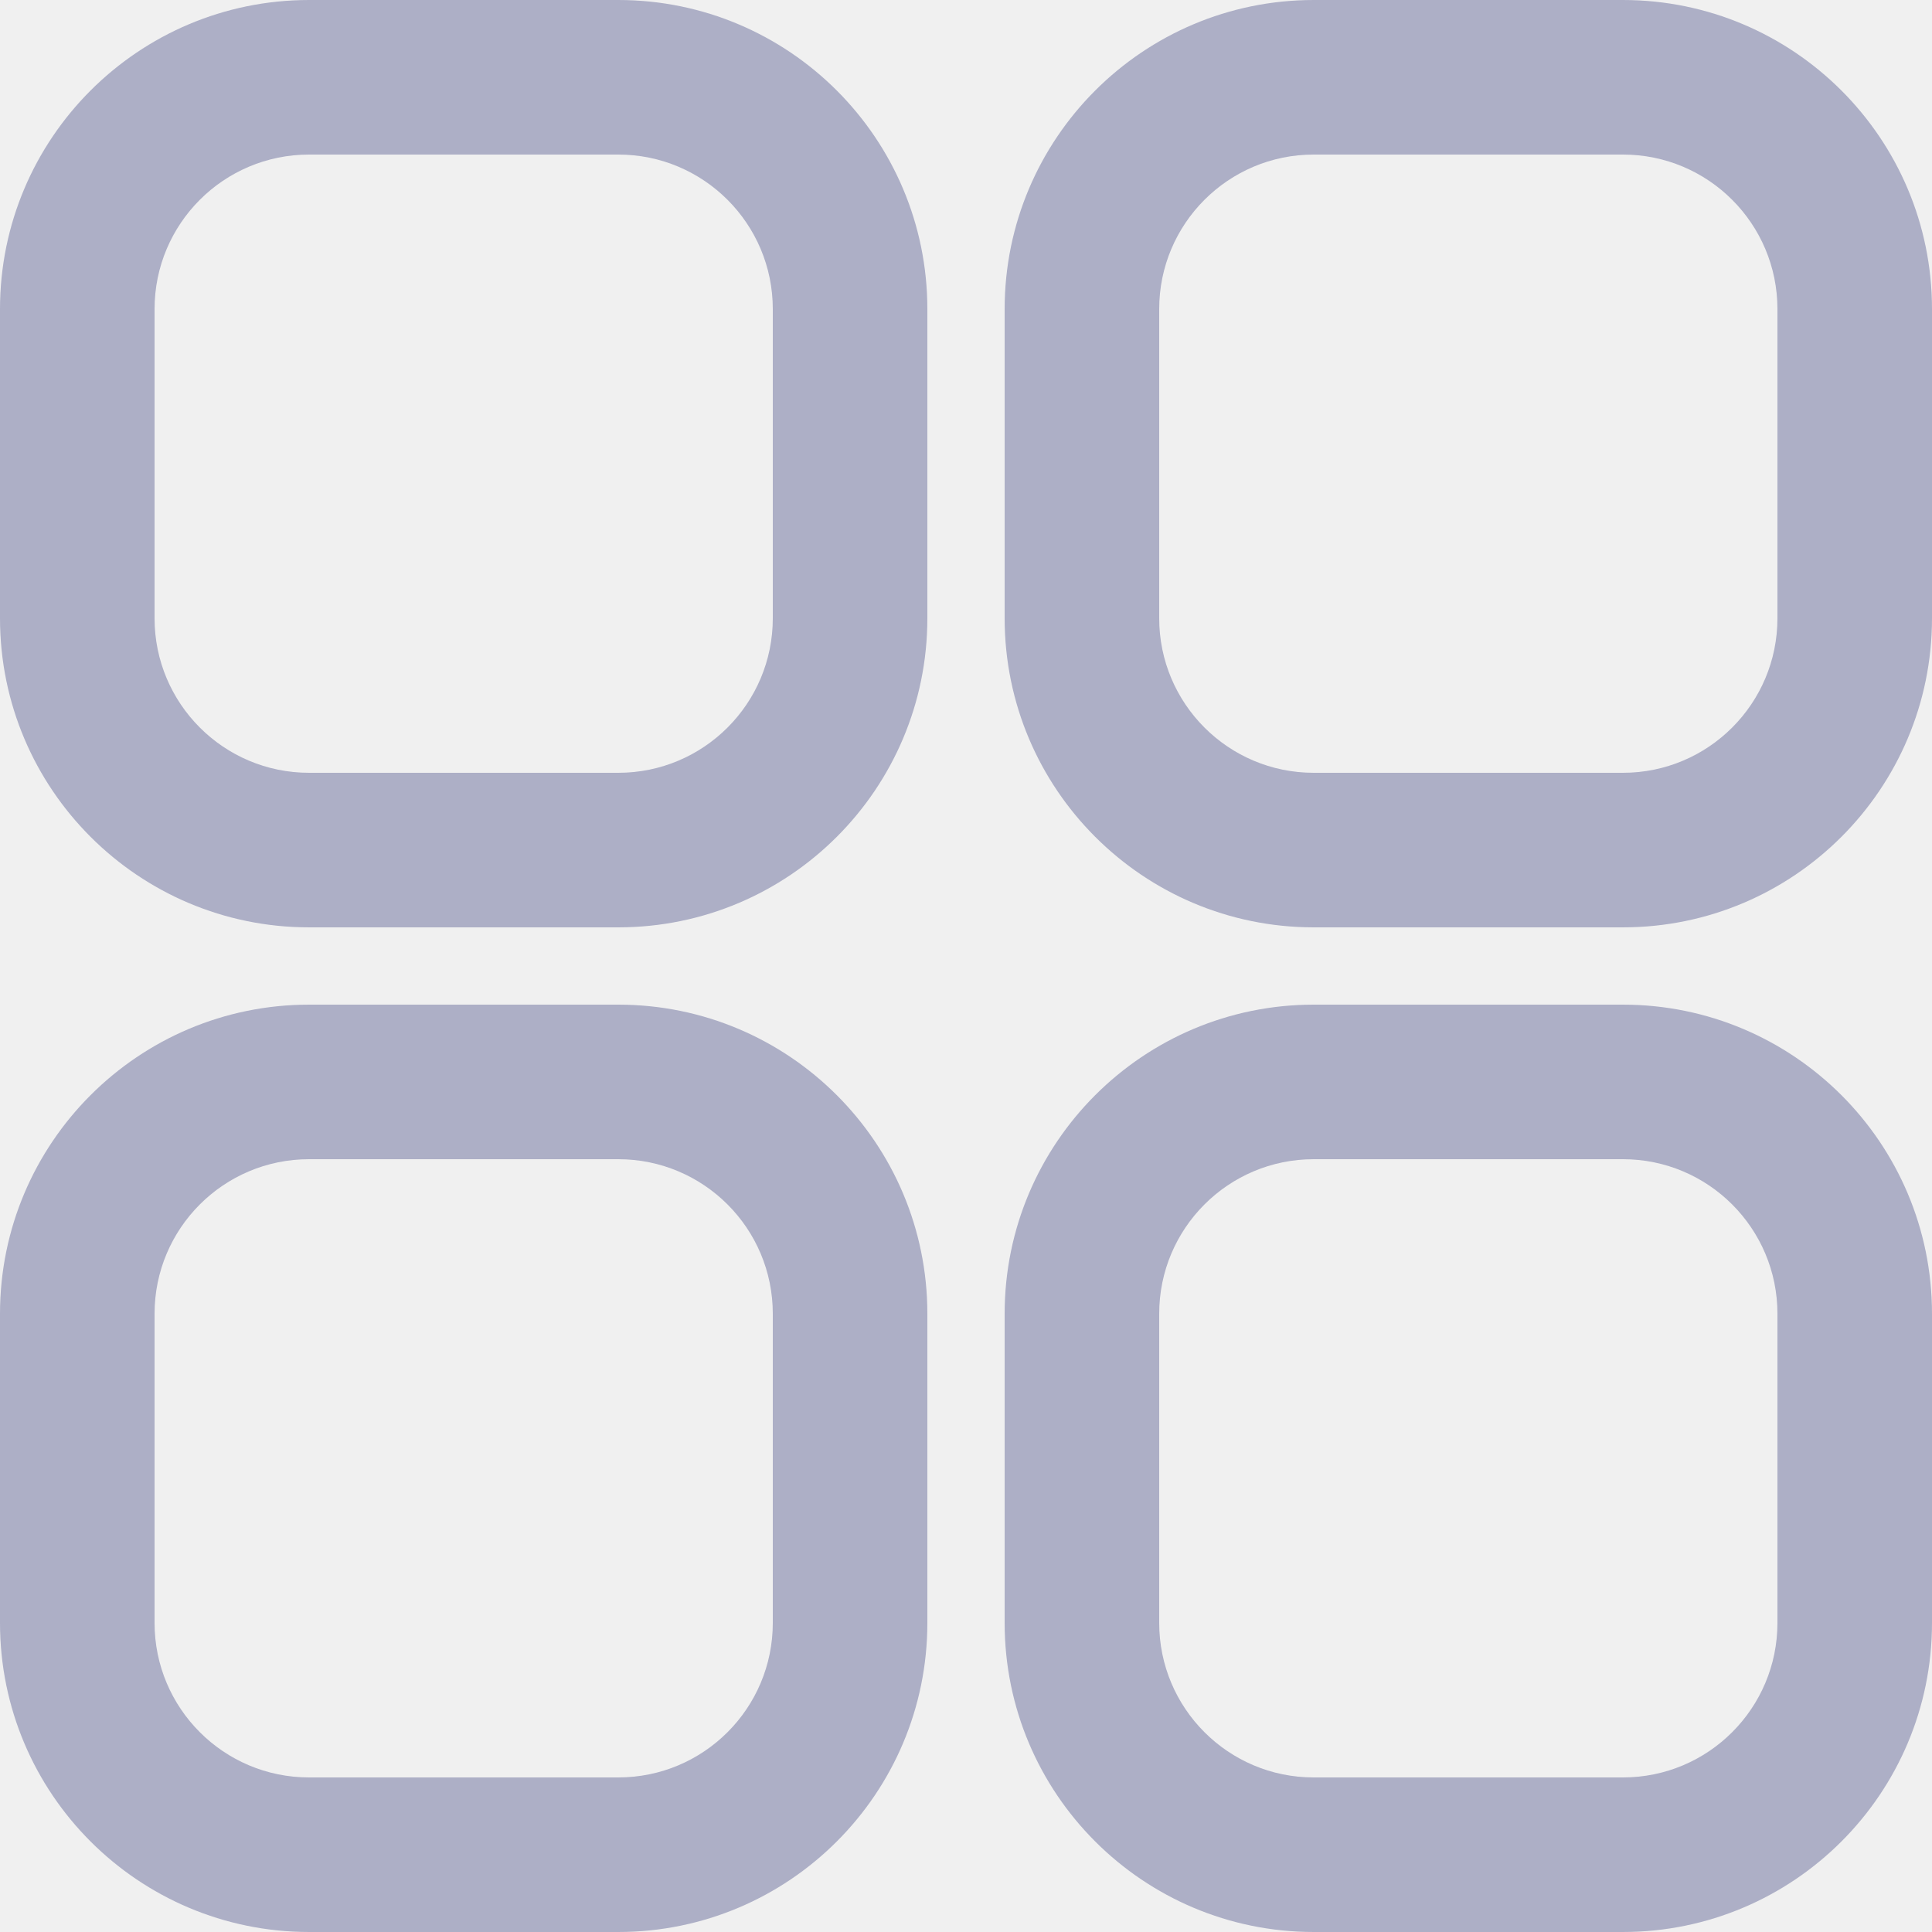
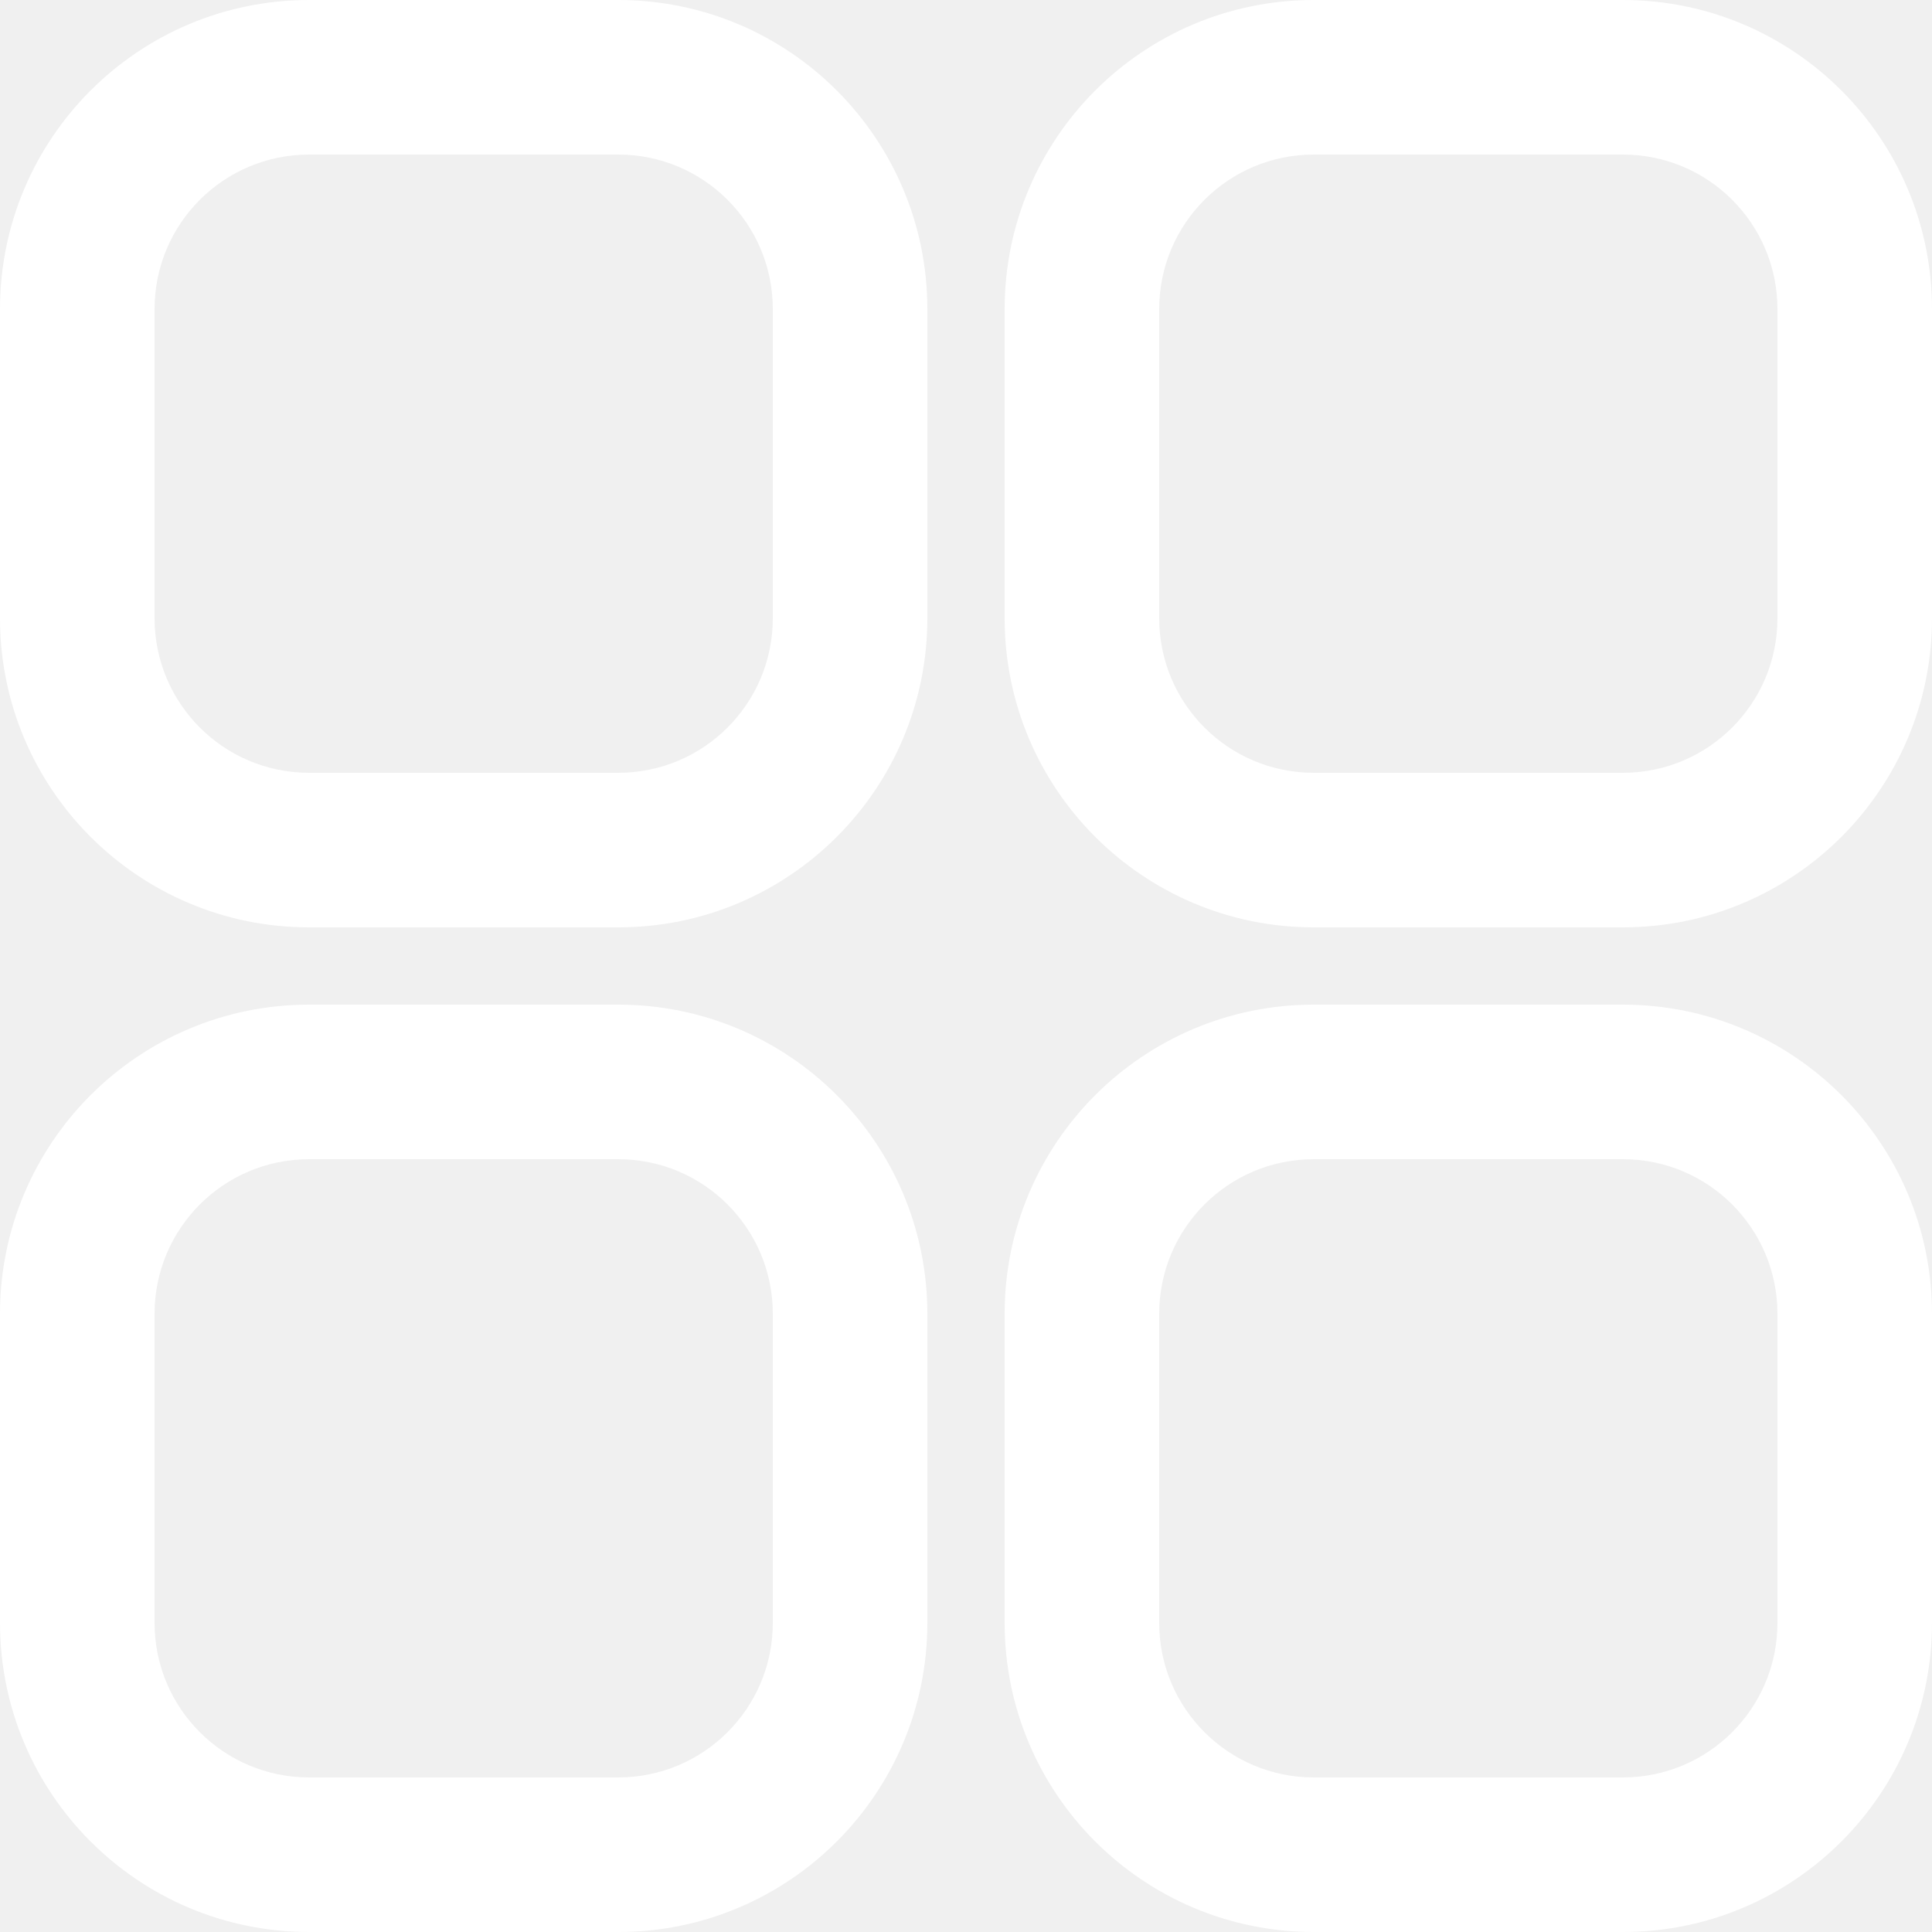
<svg xmlns="http://www.w3.org/2000/svg" width="25" height="25" viewBox="0 0 25 25" fill="none">
-   <path fill-rule="evenodd" clip-rule="evenodd" d="M8 2H4C2.895 2 2 2.895 2 4V8C2 9.105 2.895 10 4 10H8C9.105 10 10 9.105 10 8V4C10 2.895 9.105 2 8 2ZM4 0C1.791 0 0 1.791 0 4V8C0 10.209 1.791 12 4 12H8C10.209 12 12 10.209 12 8V4C12 1.791 10.209 0 8 0H4Z" fill="#ADAFC6" />
-   <path fill-rule="evenodd" clip-rule="evenodd" d="M21 2H17C15.895 2 15 2.895 15 4V8C15 9.105 15.895 10 17 10H21C22.105 10 23 9.105 23 8V4C23 2.895 22.105 2 21 2ZM17 0C14.791 0 13 1.791 13 4V8C13 10.209 14.791 12 17 12H21C23.209 12 25 10.209 25 8V4C25 1.791 23.209 0 21 0H17Z" fill="#ADAFC6" />
-   <path fill-rule="evenodd" clip-rule="evenodd" d="M21 15H17C15.895 15 15 15.895 15 17V21C15 22.105 15.895 23 17 23H21C22.105 23 23 22.105 23 21V17C23 15.895 22.105 15 21 15ZM17 13C14.791 13 13 14.791 13 17V21C13 23.209 14.791 25 17 25H21C23.209 25 25 23.209 25 21V17C25 14.791 23.209 13 21 13H17Z" fill="#ADAFC6" />
-   <path fill-rule="evenodd" clip-rule="evenodd" d="M8 15H4C2.895 15 2 15.895 2 17V21C2 22.105 2.895 23 4 23H8C9.105 23 10 22.105 10 21V17C10 15.895 9.105 15 8 15ZM4 13C1.791 13 0 14.791 0 17V21C0 23.209 1.791 25 4 25H8C10.209 25 12 23.209 12 21V17C12 14.791 10.209 13 8 13H4Z" fill="#ADAFC6" />
+   <path fill-rule="evenodd" clip-rule="evenodd" d="M8 2H4C2.895 2 2 2.895 2 4V8C2 9.105 2.895 10 4 10H8C9.105 10 10 9.105 10 8V4C10 2.895 9.105 2 8 2ZM4 0C1.791 0 0 1.791 0 4V8C0 10.209 1.791 12 4 12H8C10.209 12 12 10.209 12 8V4C12 1.791 10.209 0 8 0H4Z" fill="#FFFFFF" />
+   <path fill-rule="evenodd" clip-rule="evenodd" d="M21 2H17C15.895 2 15 2.895 15 4V8C15 9.105 15.895 10 17 10H21C22.105 10 23 9.105 23 8V4C23 2.895 22.105 2 21 2ZM17 0C14.791 0 13 1.791 13 4V8C13 10.209 14.791 12 17 12H21C23.209 12 25 10.209 25 8V4C25 1.791 23.209 0 21 0H17Z" fill="#FFFFFF" />
+   <path fill-rule="evenodd" clip-rule="evenodd" d="M21 15H17C15.895 15 15 15.895 15 17V21C15 22.105 15.895 23 17 23H21C22.105 23 23 22.105 23 21V17C23 15.895 22.105 15 21 15ZM17 13C14.791 13 13 14.791 13 17V21C13 23.209 14.791 25 17 25H21C23.209 25 25 23.209 25 21V17C25 14.791 23.209 13 21 13H17Z" fill="#FFFFFF" />
+   <path fill-rule="evenodd" clip-rule="evenodd" d="M8 15H4C2.895 15 2 15.895 2 17V21C2 22.105 2.895 23 4 23H8C9.105 23 10 22.105 10 21V17C10 15.895 9.105 15 8 15ZM4 13C1.791 13 0 14.791 0 17V21C0 23.209 1.791 25 4 25H8C10.209 25 12 23.209 12 21V17C12 14.791 10.209 13 8 13H4Z" fill="#FFFFFF" />
</svg>
